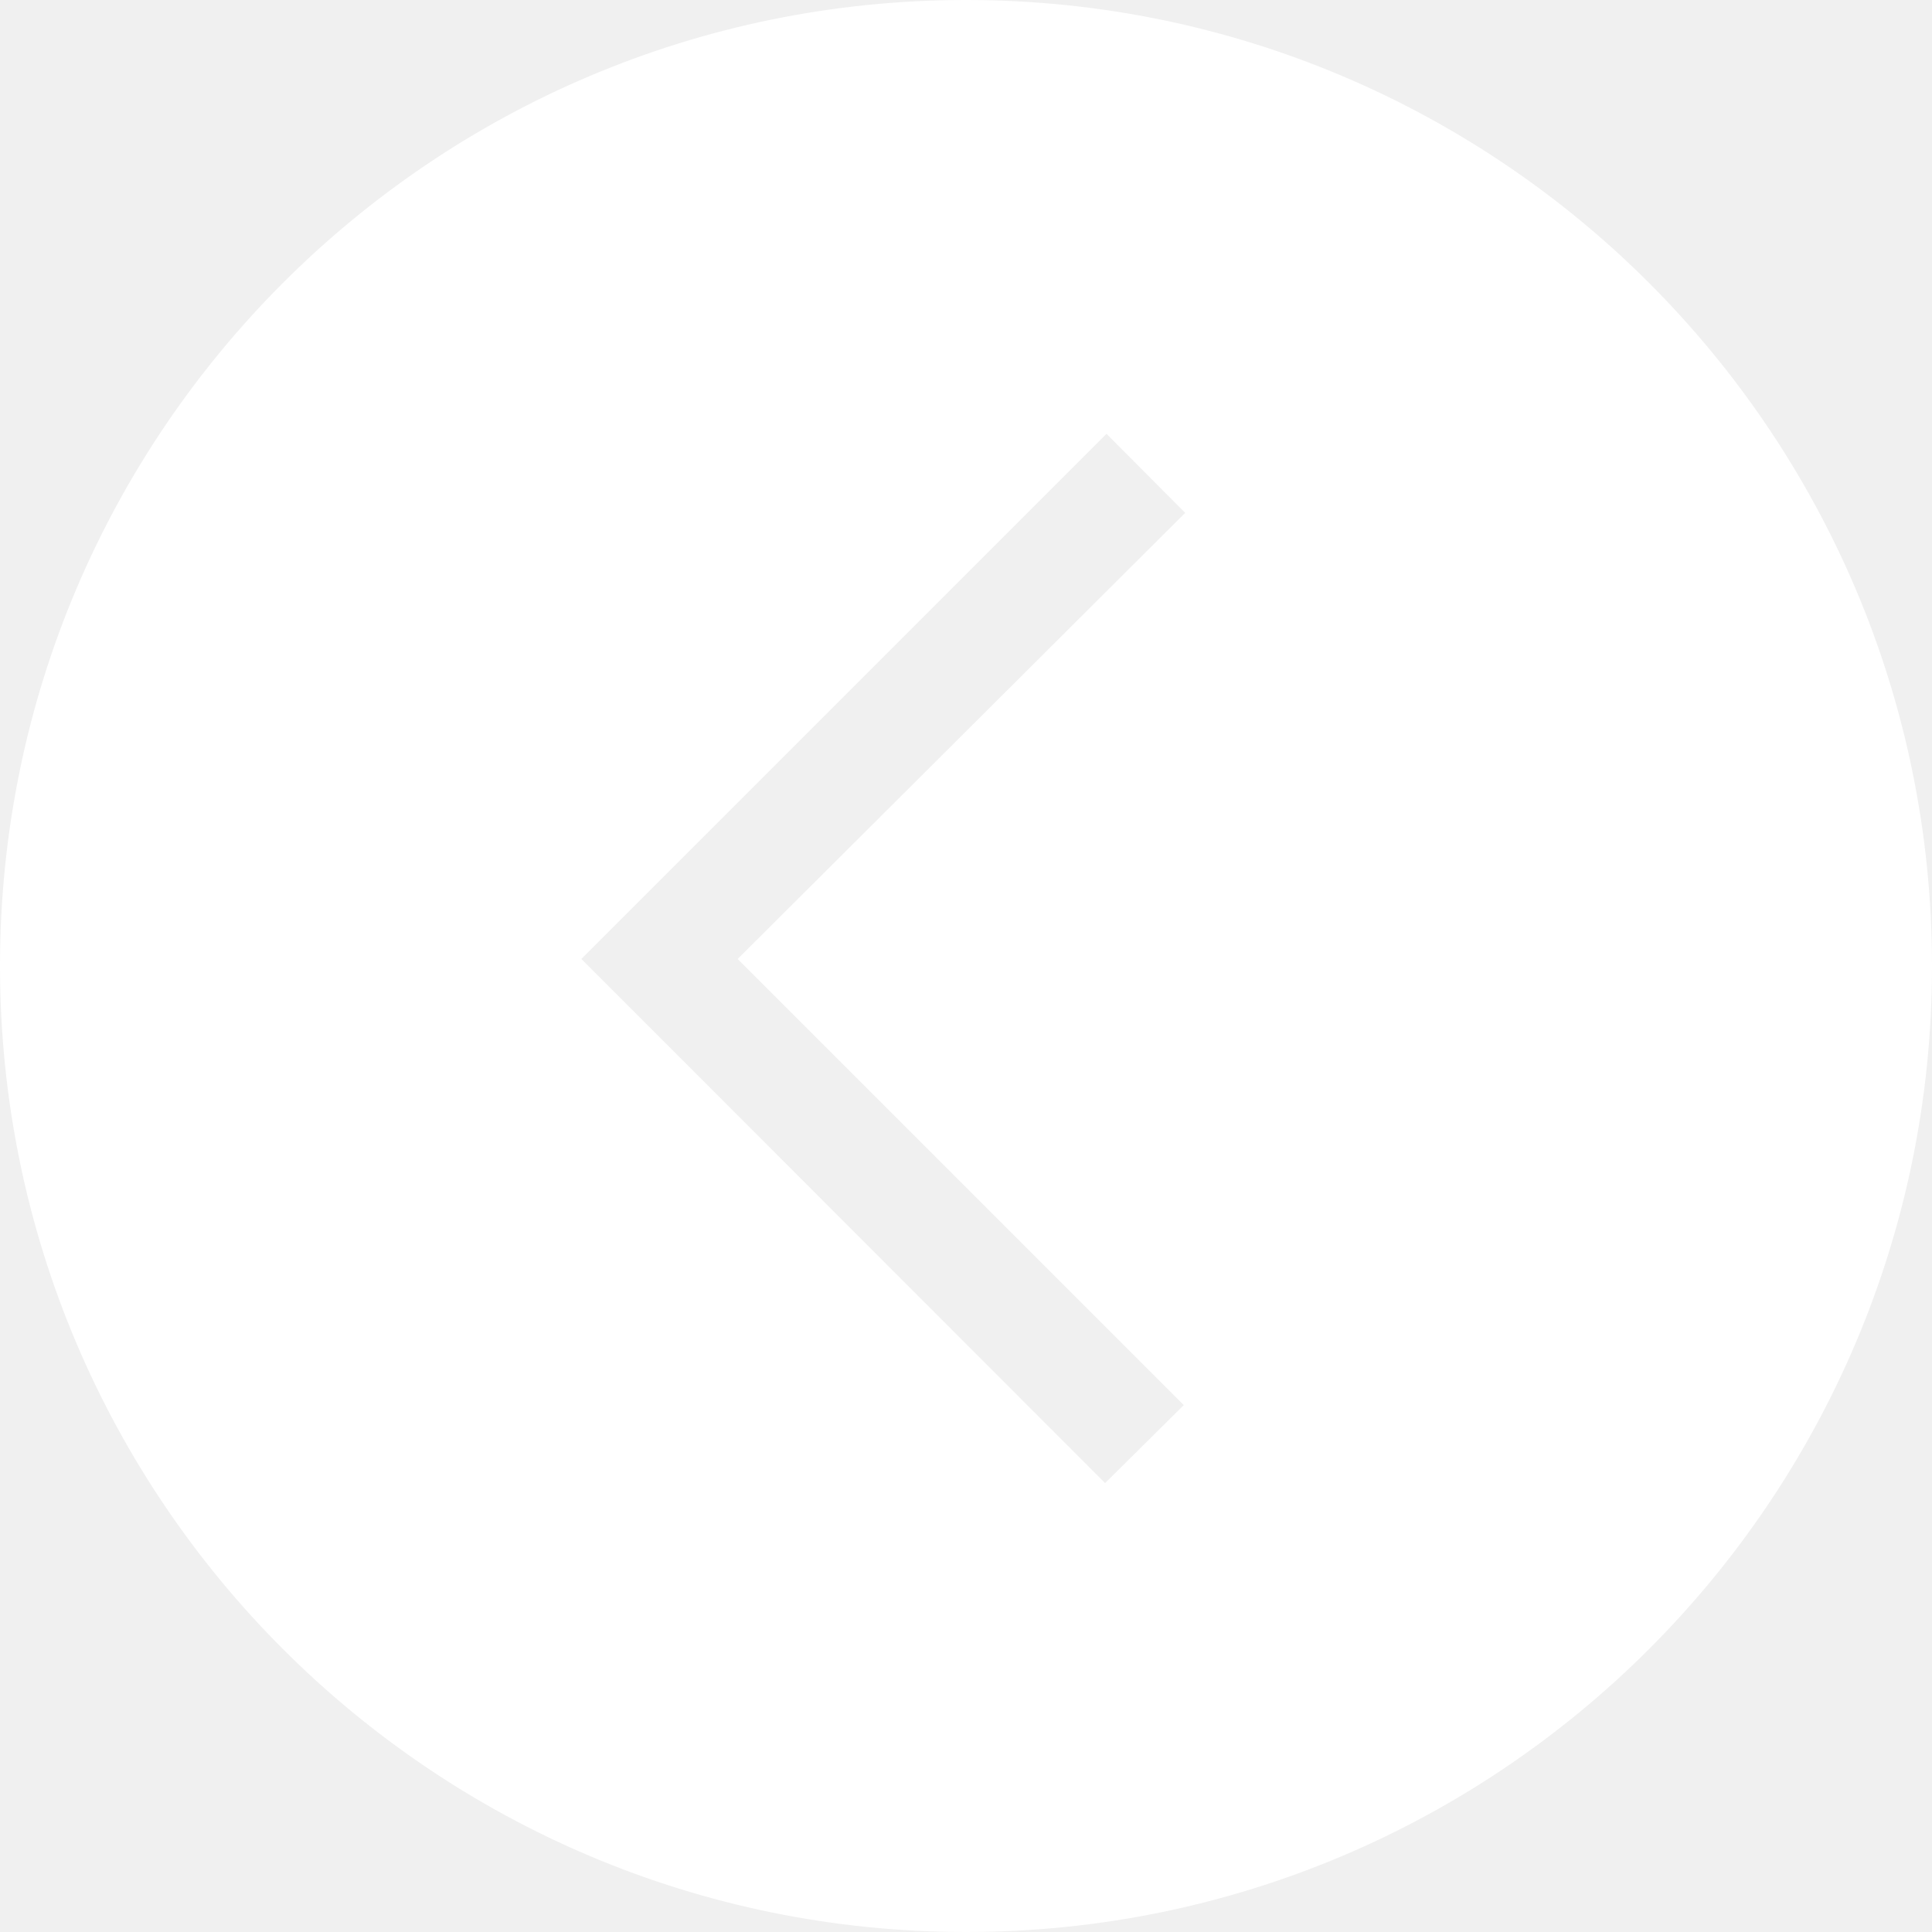
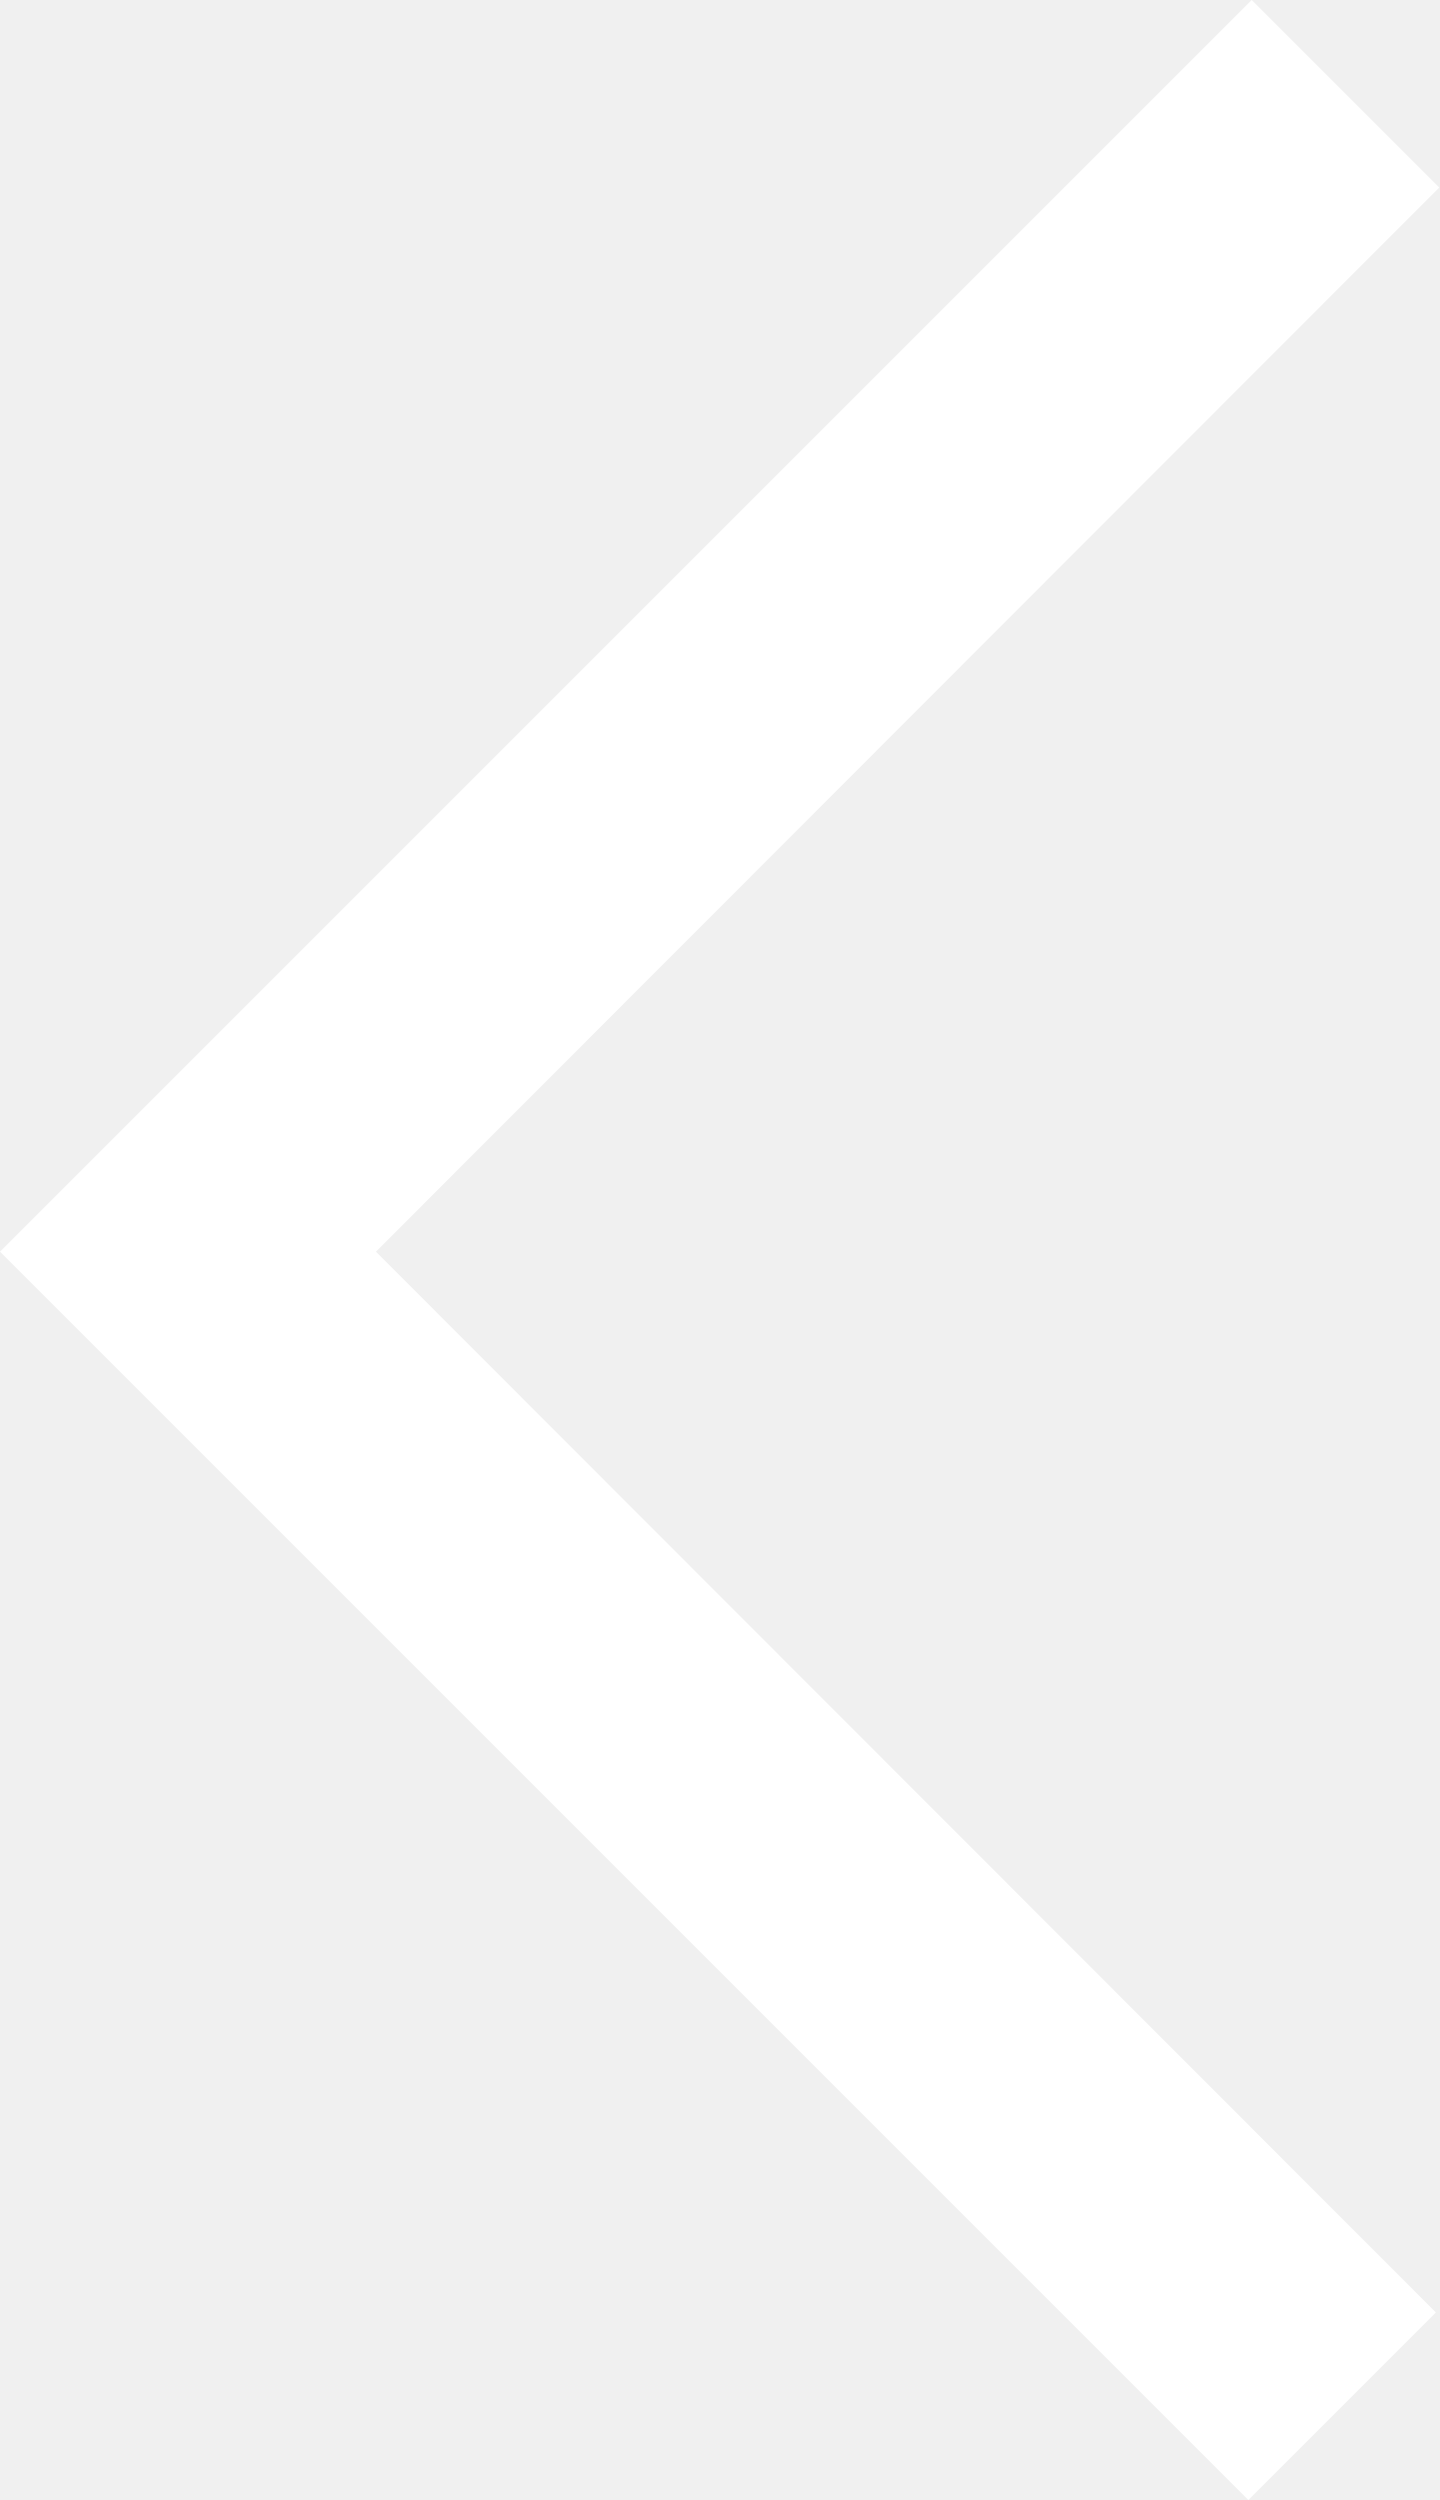
- <svg xmlns="http://www.w3.org/2000/svg" viewBox="0 0 55 55">
-   <path d="M55,27.5A27.5,27.5,0,1,1,27.5,0,27.5,27.5,0,0,1,55,27.5ZM33.74,14.6,31.5,12.35,18.79,25.06,16.55,27.3l2.24,2.24L31.46,42.22,33.7,40,21,27.3Z" fill="#fff" />
+ <svg xmlns="http://www.w3.org/2000/svg" viewBox="0 0 17.19 29.86">
+   <polygon points="17.19 2.24 14.95 0 2.24 12.71 0 14.95 2.24 17.19 14.91 29.86 17.15 27.62 4.49 14.95 17.19 2.24" fill="#fff" />
</svg>
